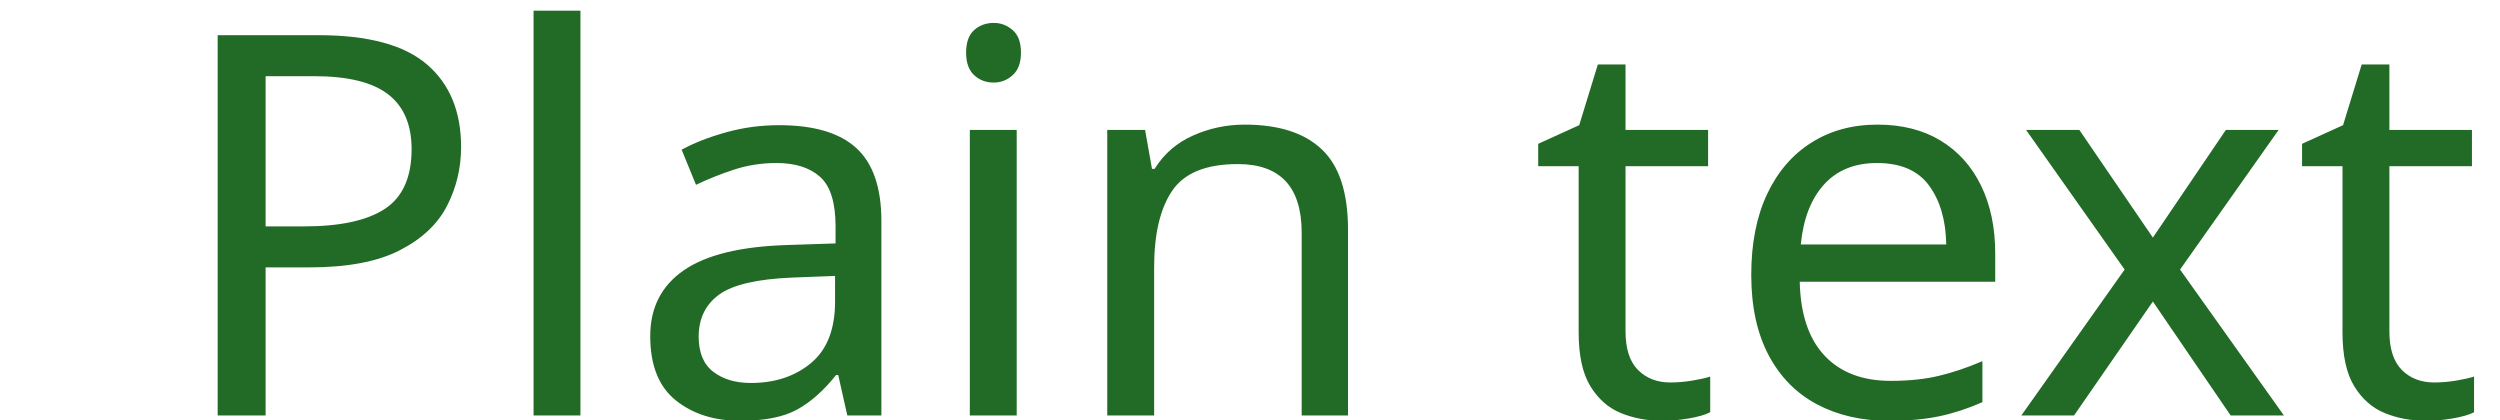
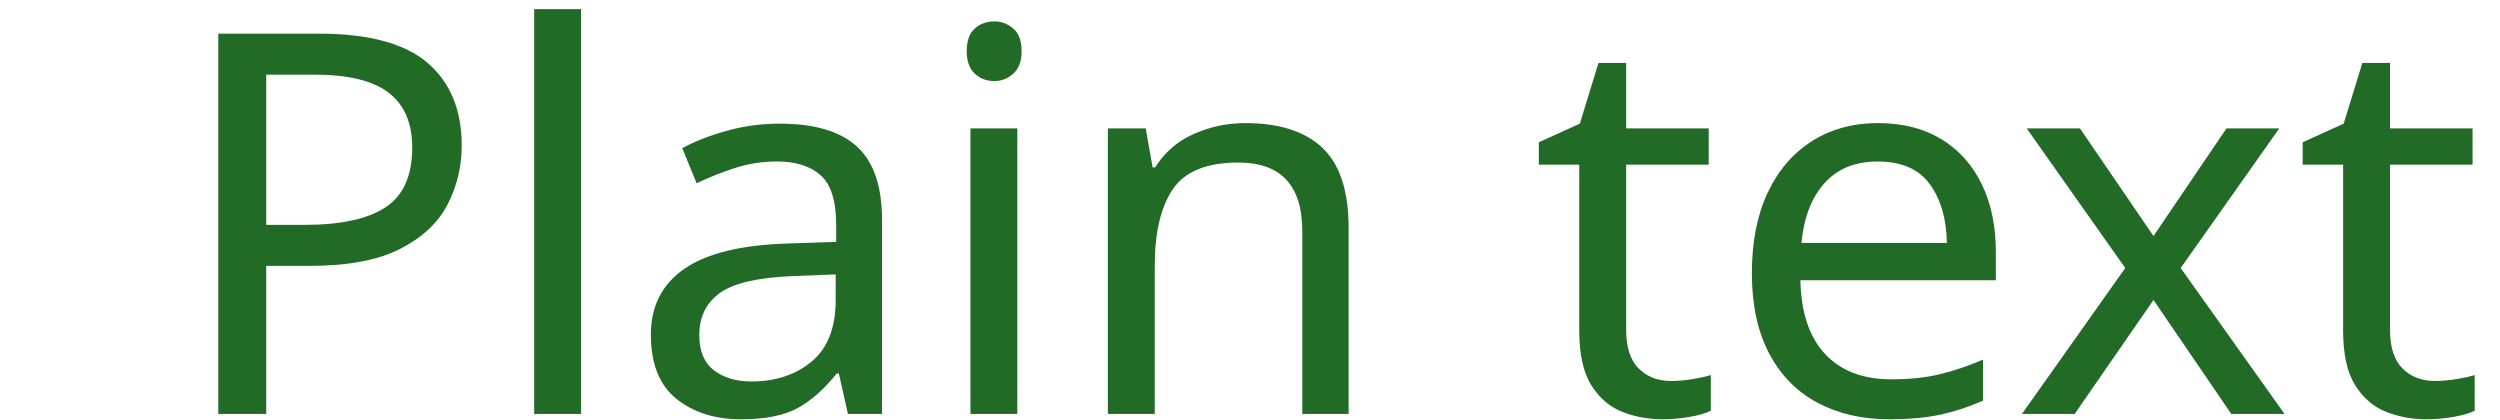
<svg xmlns="http://www.w3.org/2000/svg" preserveAspectRatio="xMidYMid" width="704" height="118" viewBox="0 0 704 118">
  <defs>
    <style>
      .cls-1, .cls-2 {
        font-size: 150px;
      }

      .cls-2 {
        fill: #226b26;
        text-anchor: end;
        font-family: "Optima-ExtraBlack";
      }
    </style>
  </defs>
-   <text x="700" y="117" class="cls-1">
-     <tspan x="700" class="cls-2">Plain text</tspan>
+   <text x="700.176" y="116.574" class="cls-1">
+     <tspan x="700.176" class="cls-2">Plain text</tspan>
  </text>
</svg>
